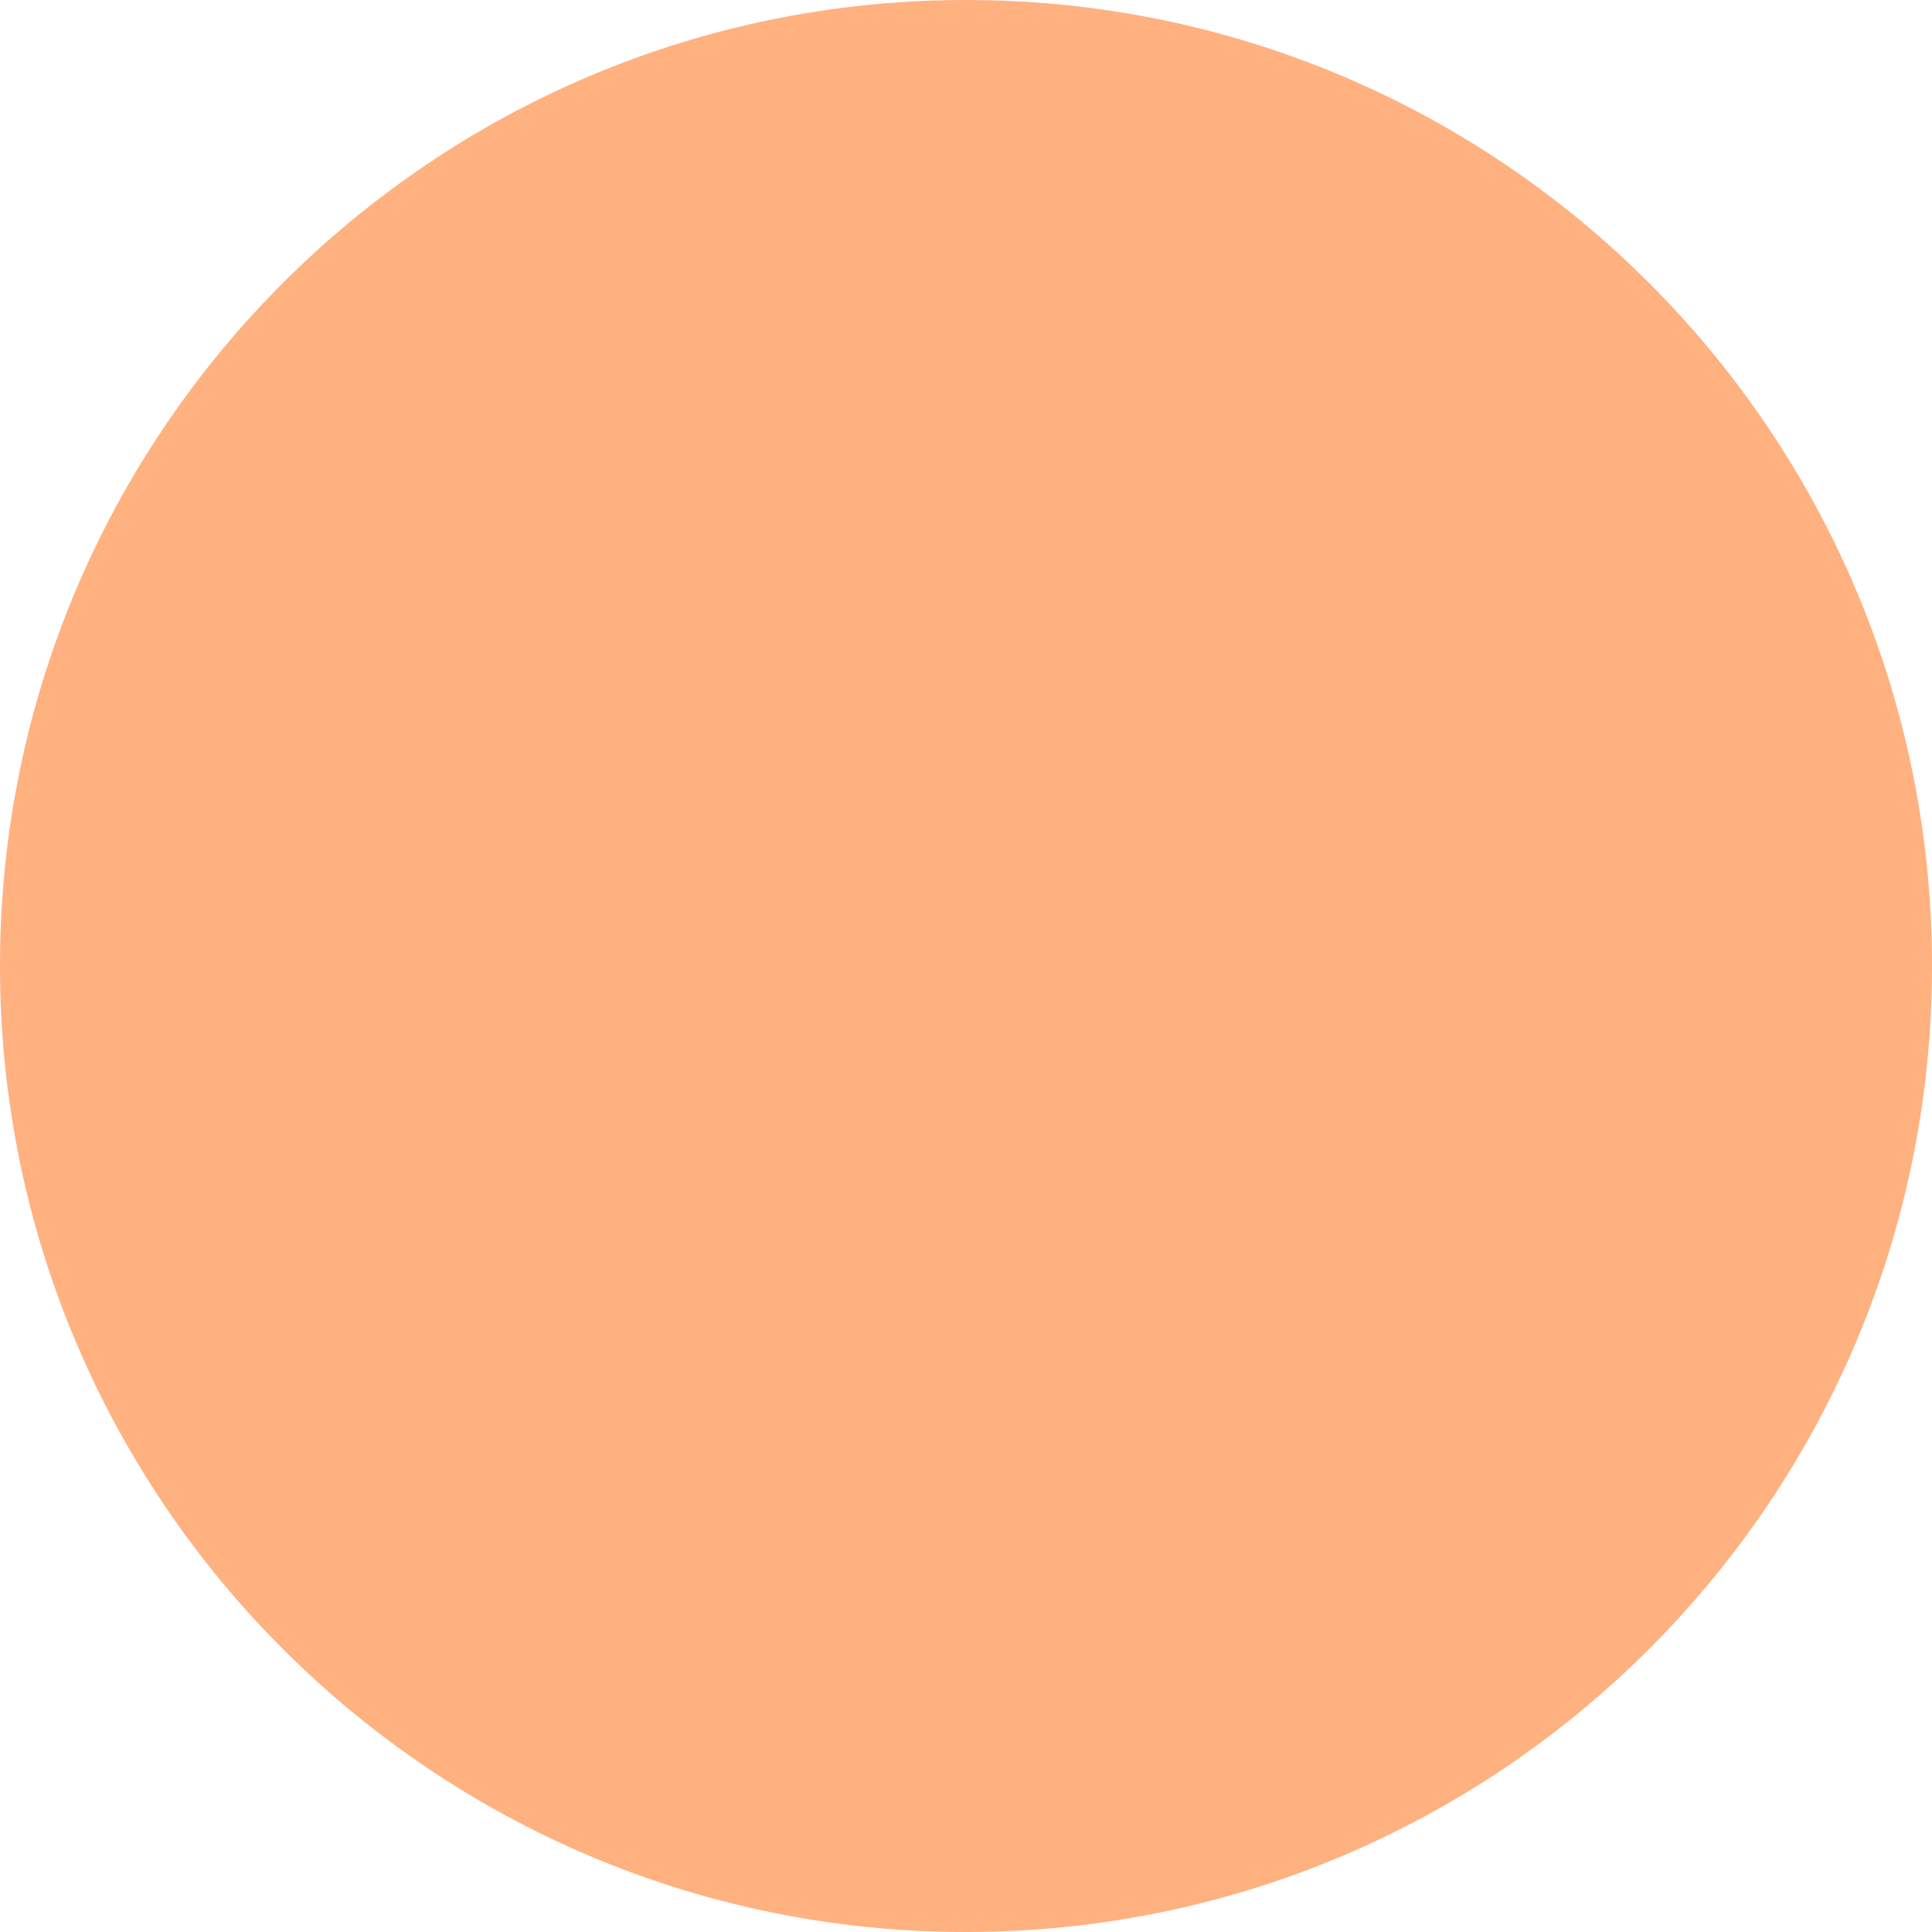
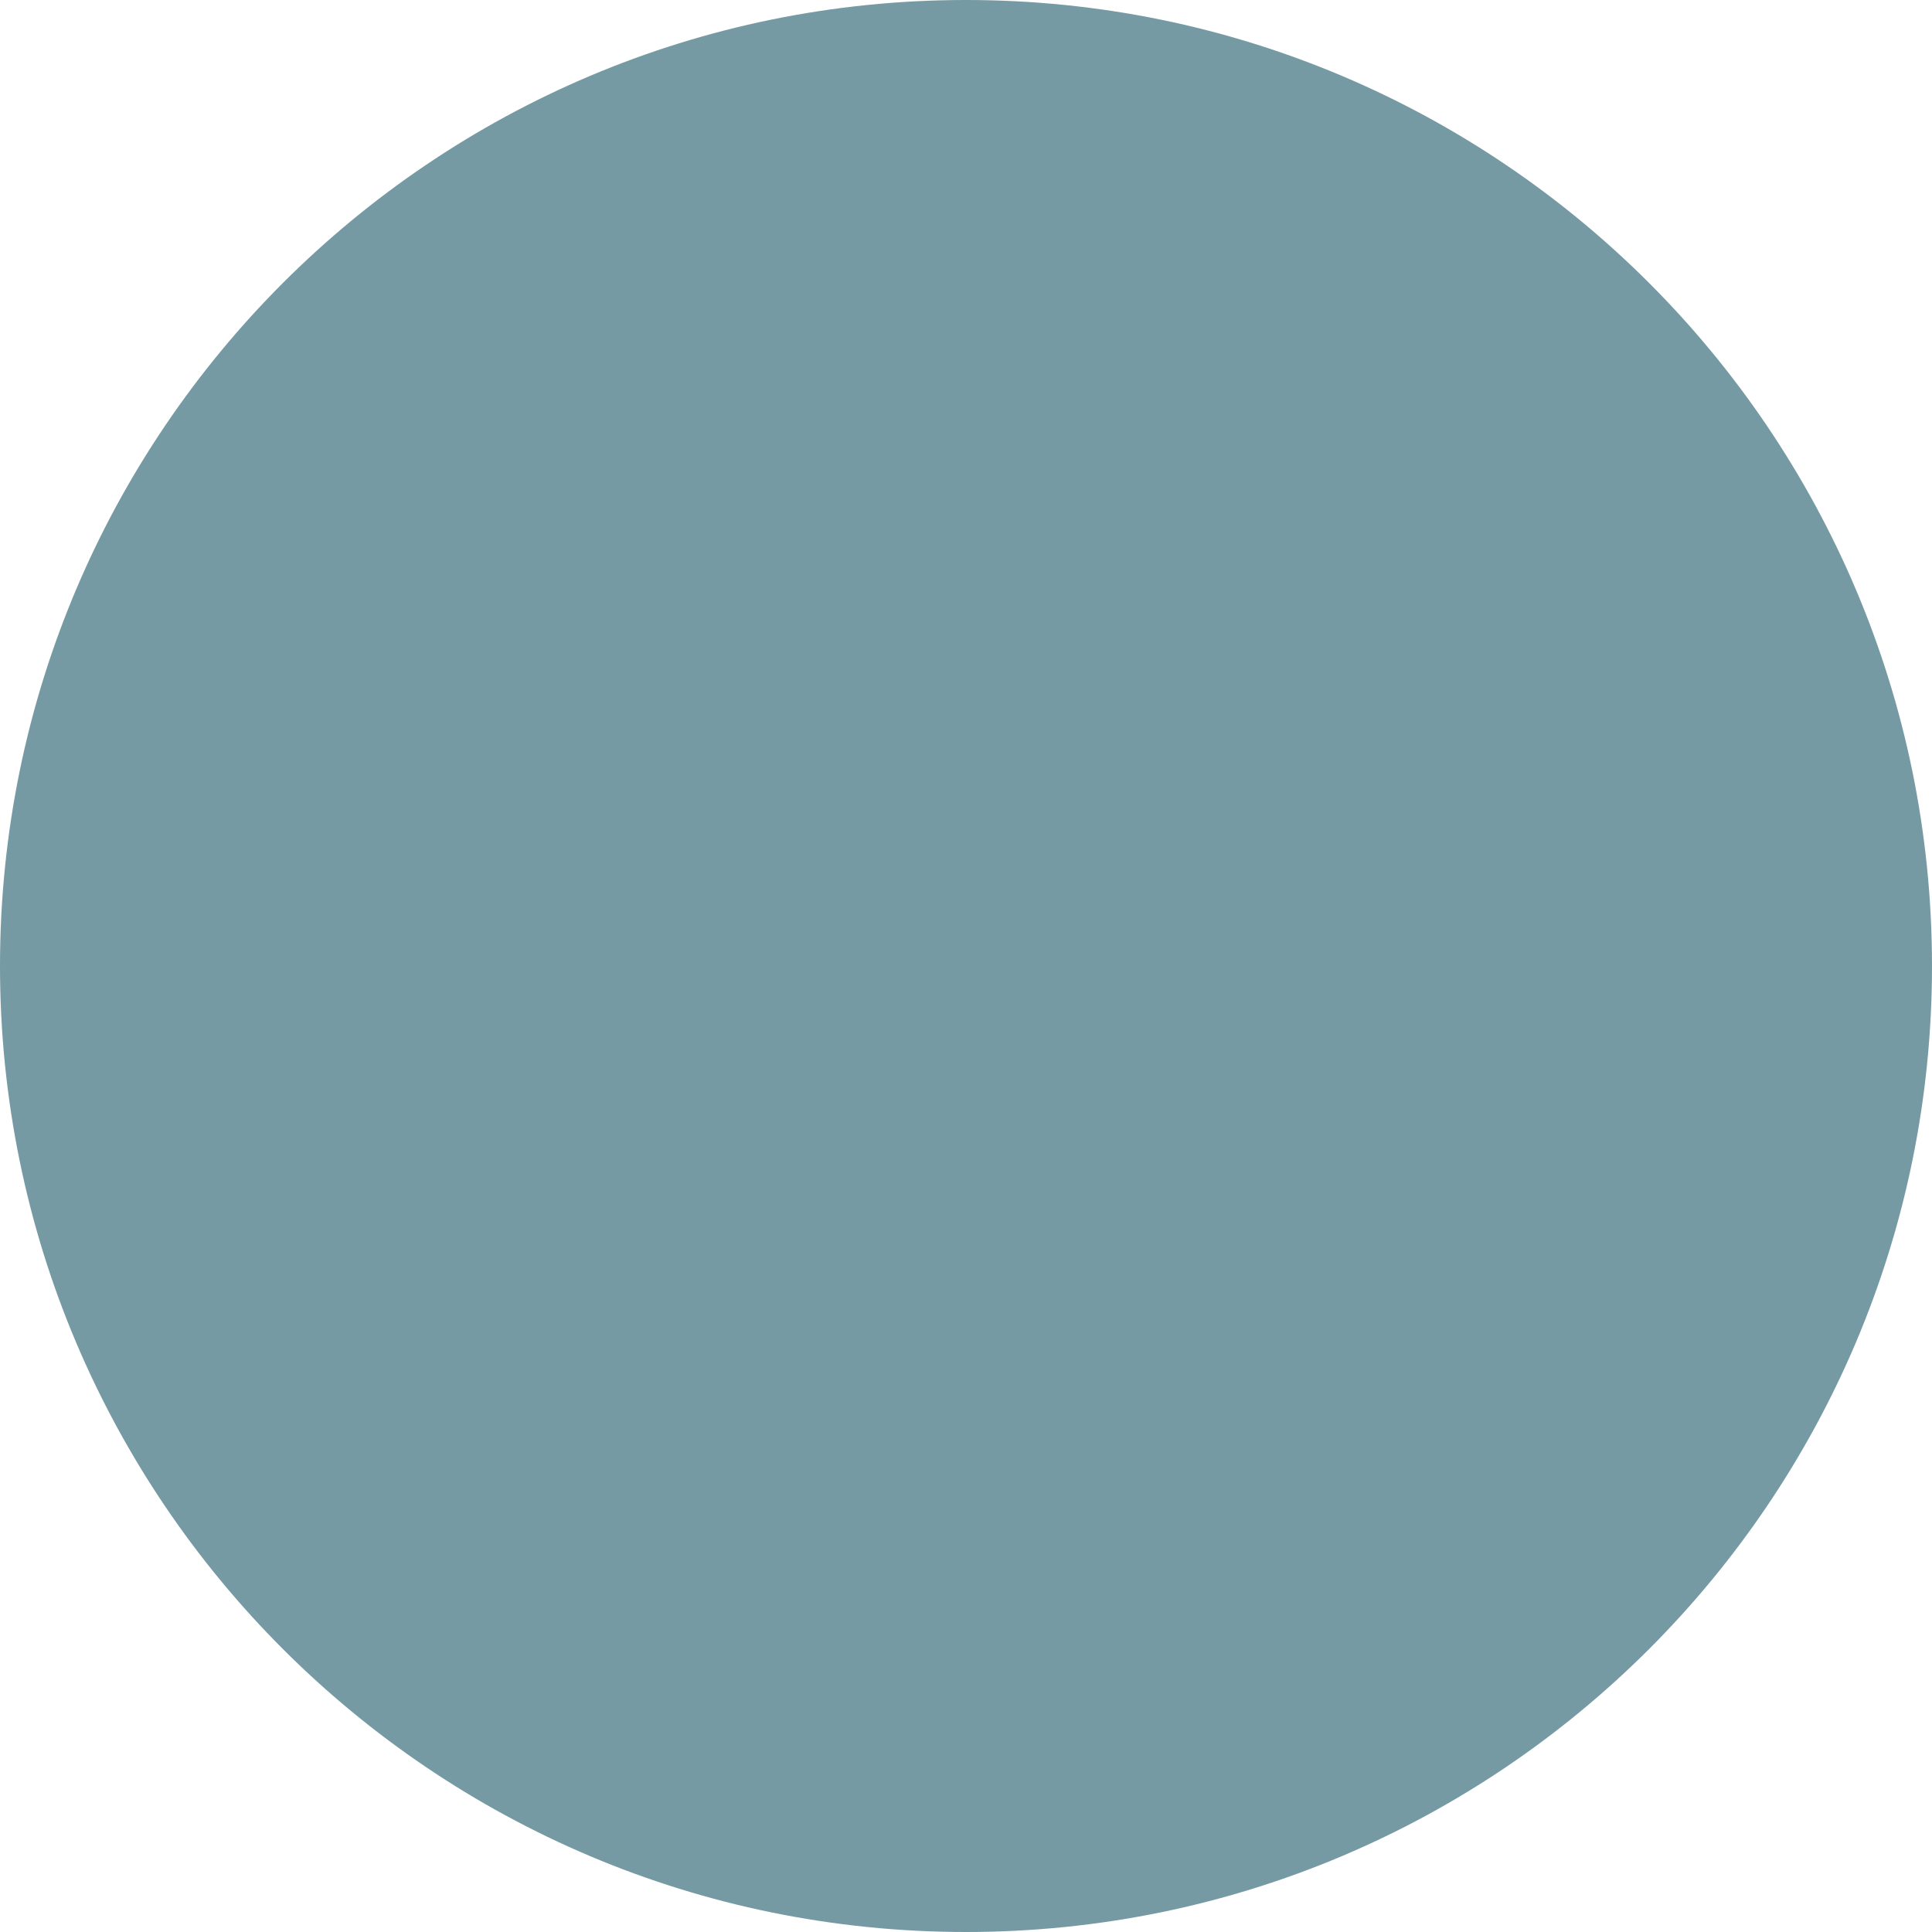
- <svg xmlns="http://www.w3.org/2000/svg" width="2400" height="2400" viewBox="0 0 635 635" fill="rgb(255, 145, 75)" fill-opacity="0.7">
+ <svg xmlns="http://www.w3.org/2000/svg" width="2400" height="2400" viewBox="0 0 635 635" fill="#3B707D" fill-opacity="0.7">
  <g transform="translate(393.5754,136.1949)">
    <circle style="stroke:none;stroke-width:0.933;stroke-miterlimit:4;stroke-dasharray:none;stroke-opacity:1" cx="-76.075" cy="181.305" r="317.5" />
  </g>
</svg>
